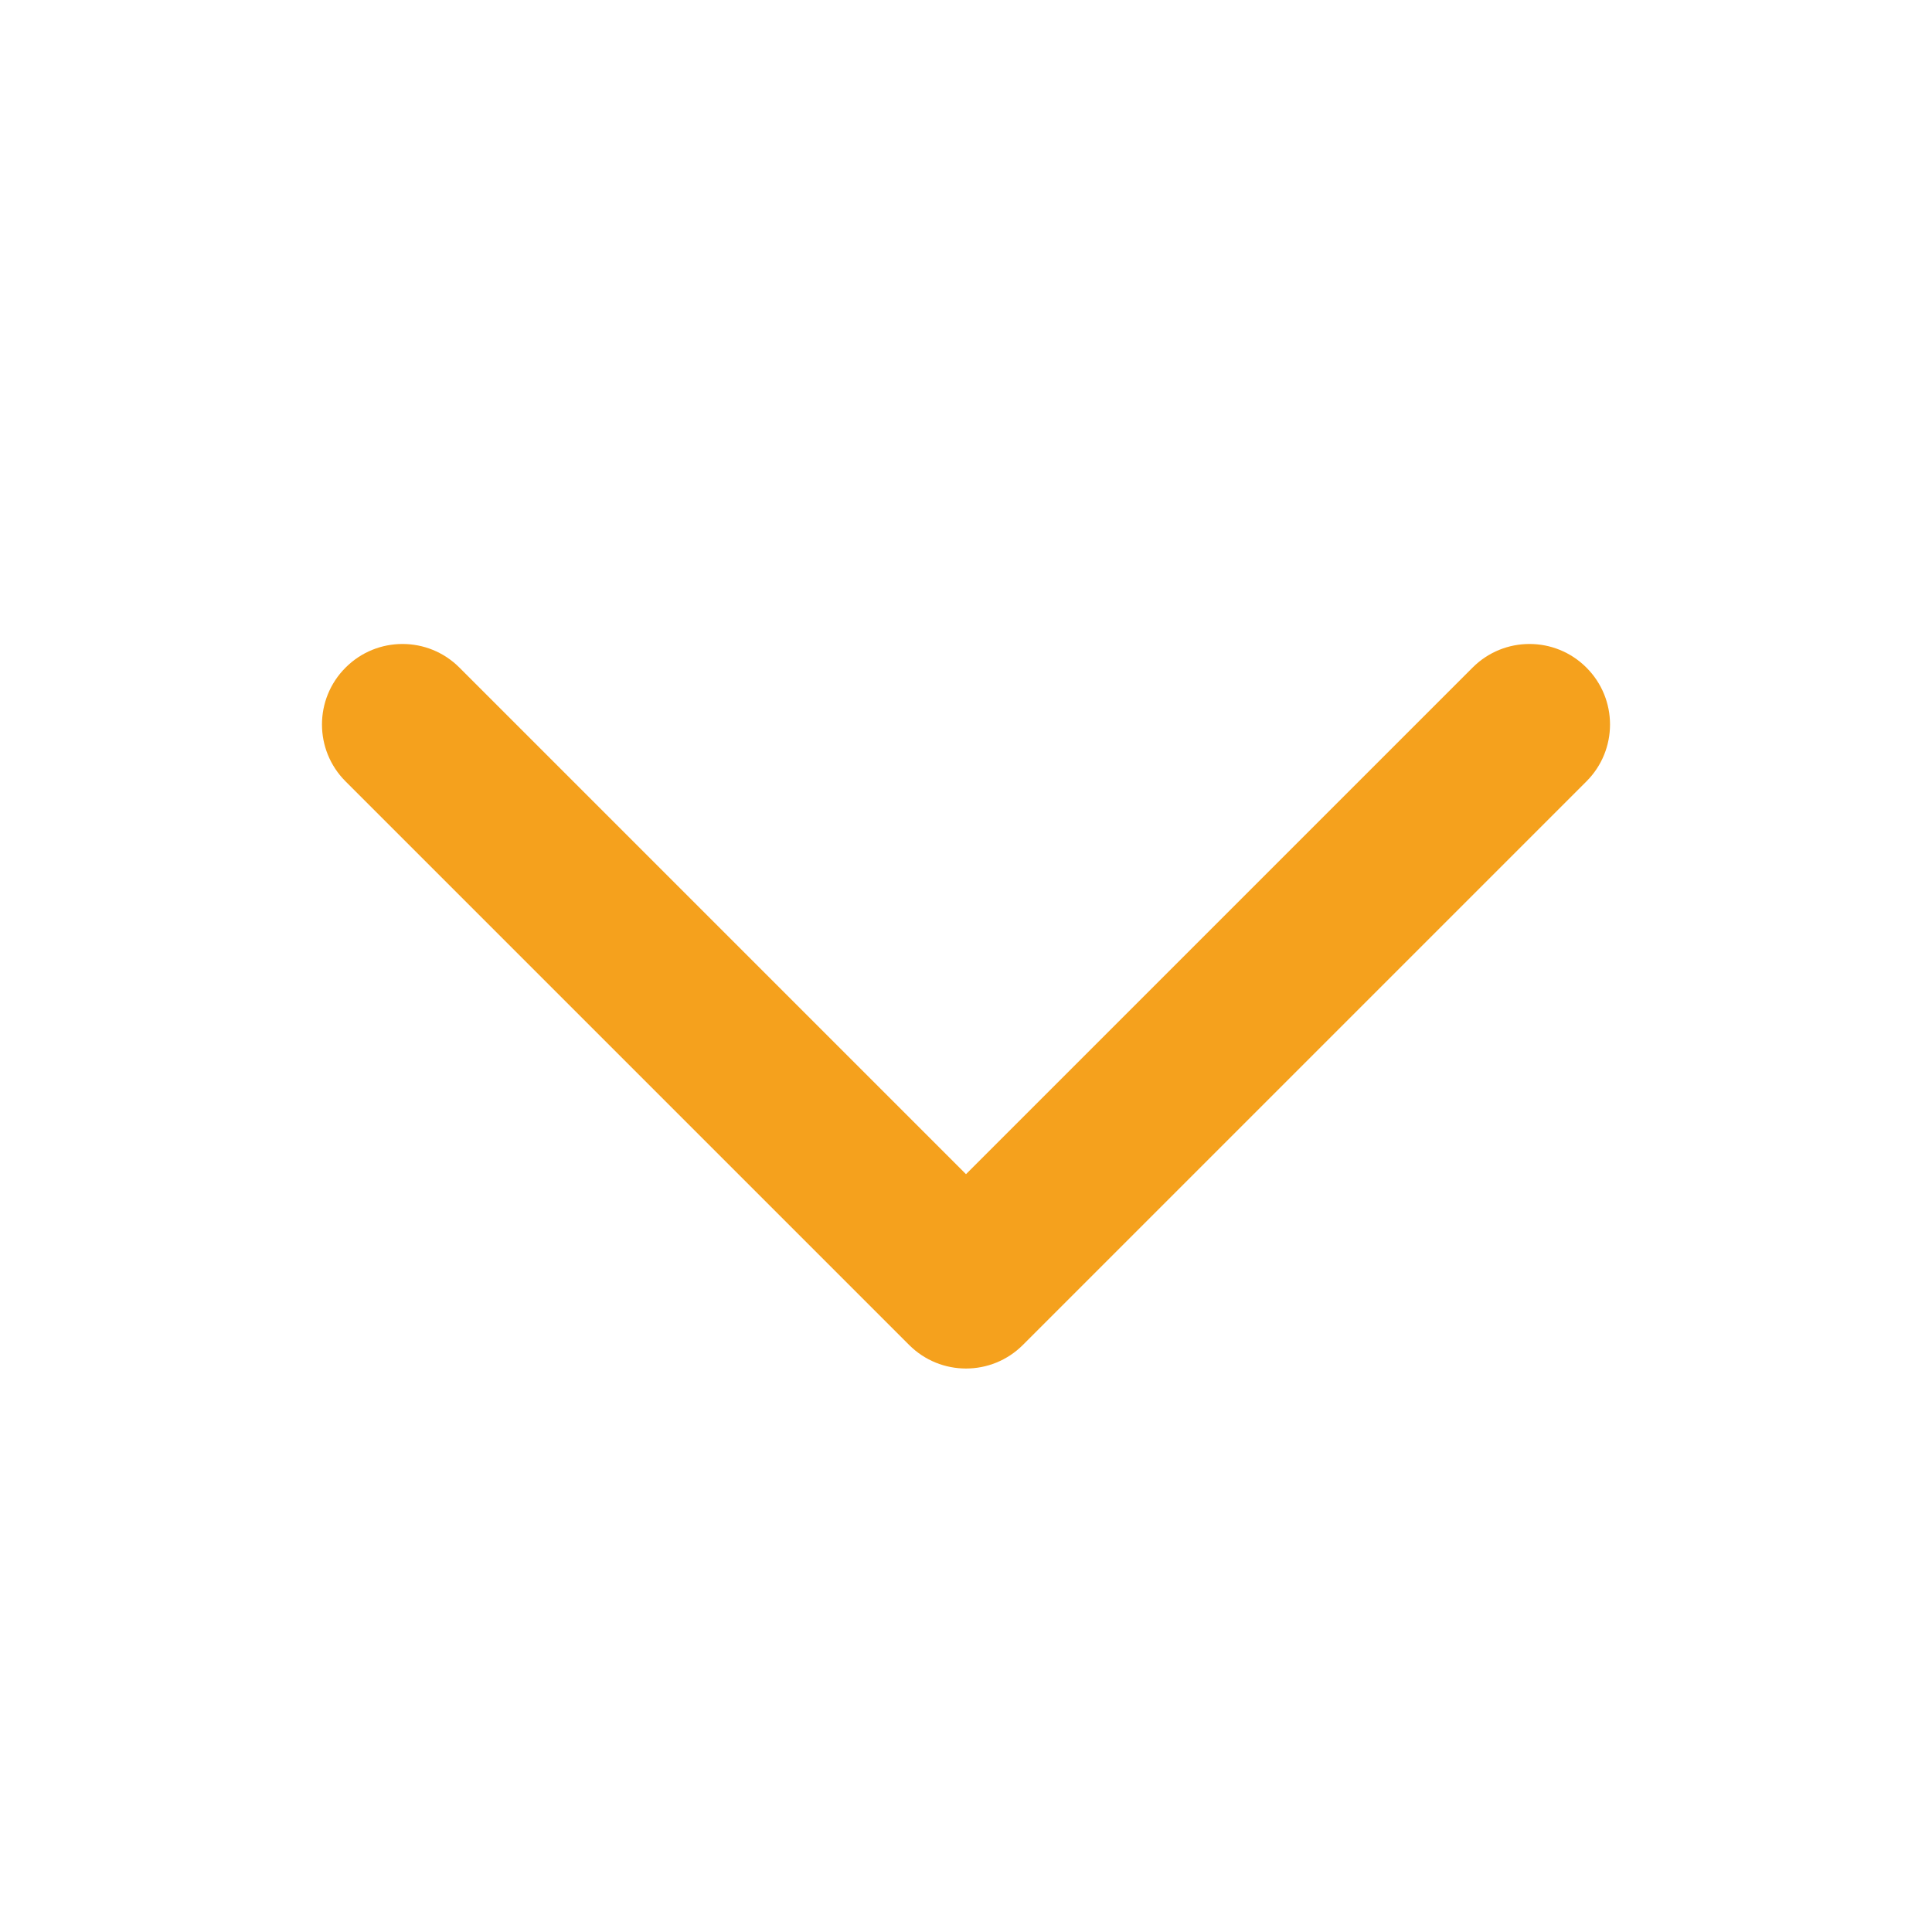
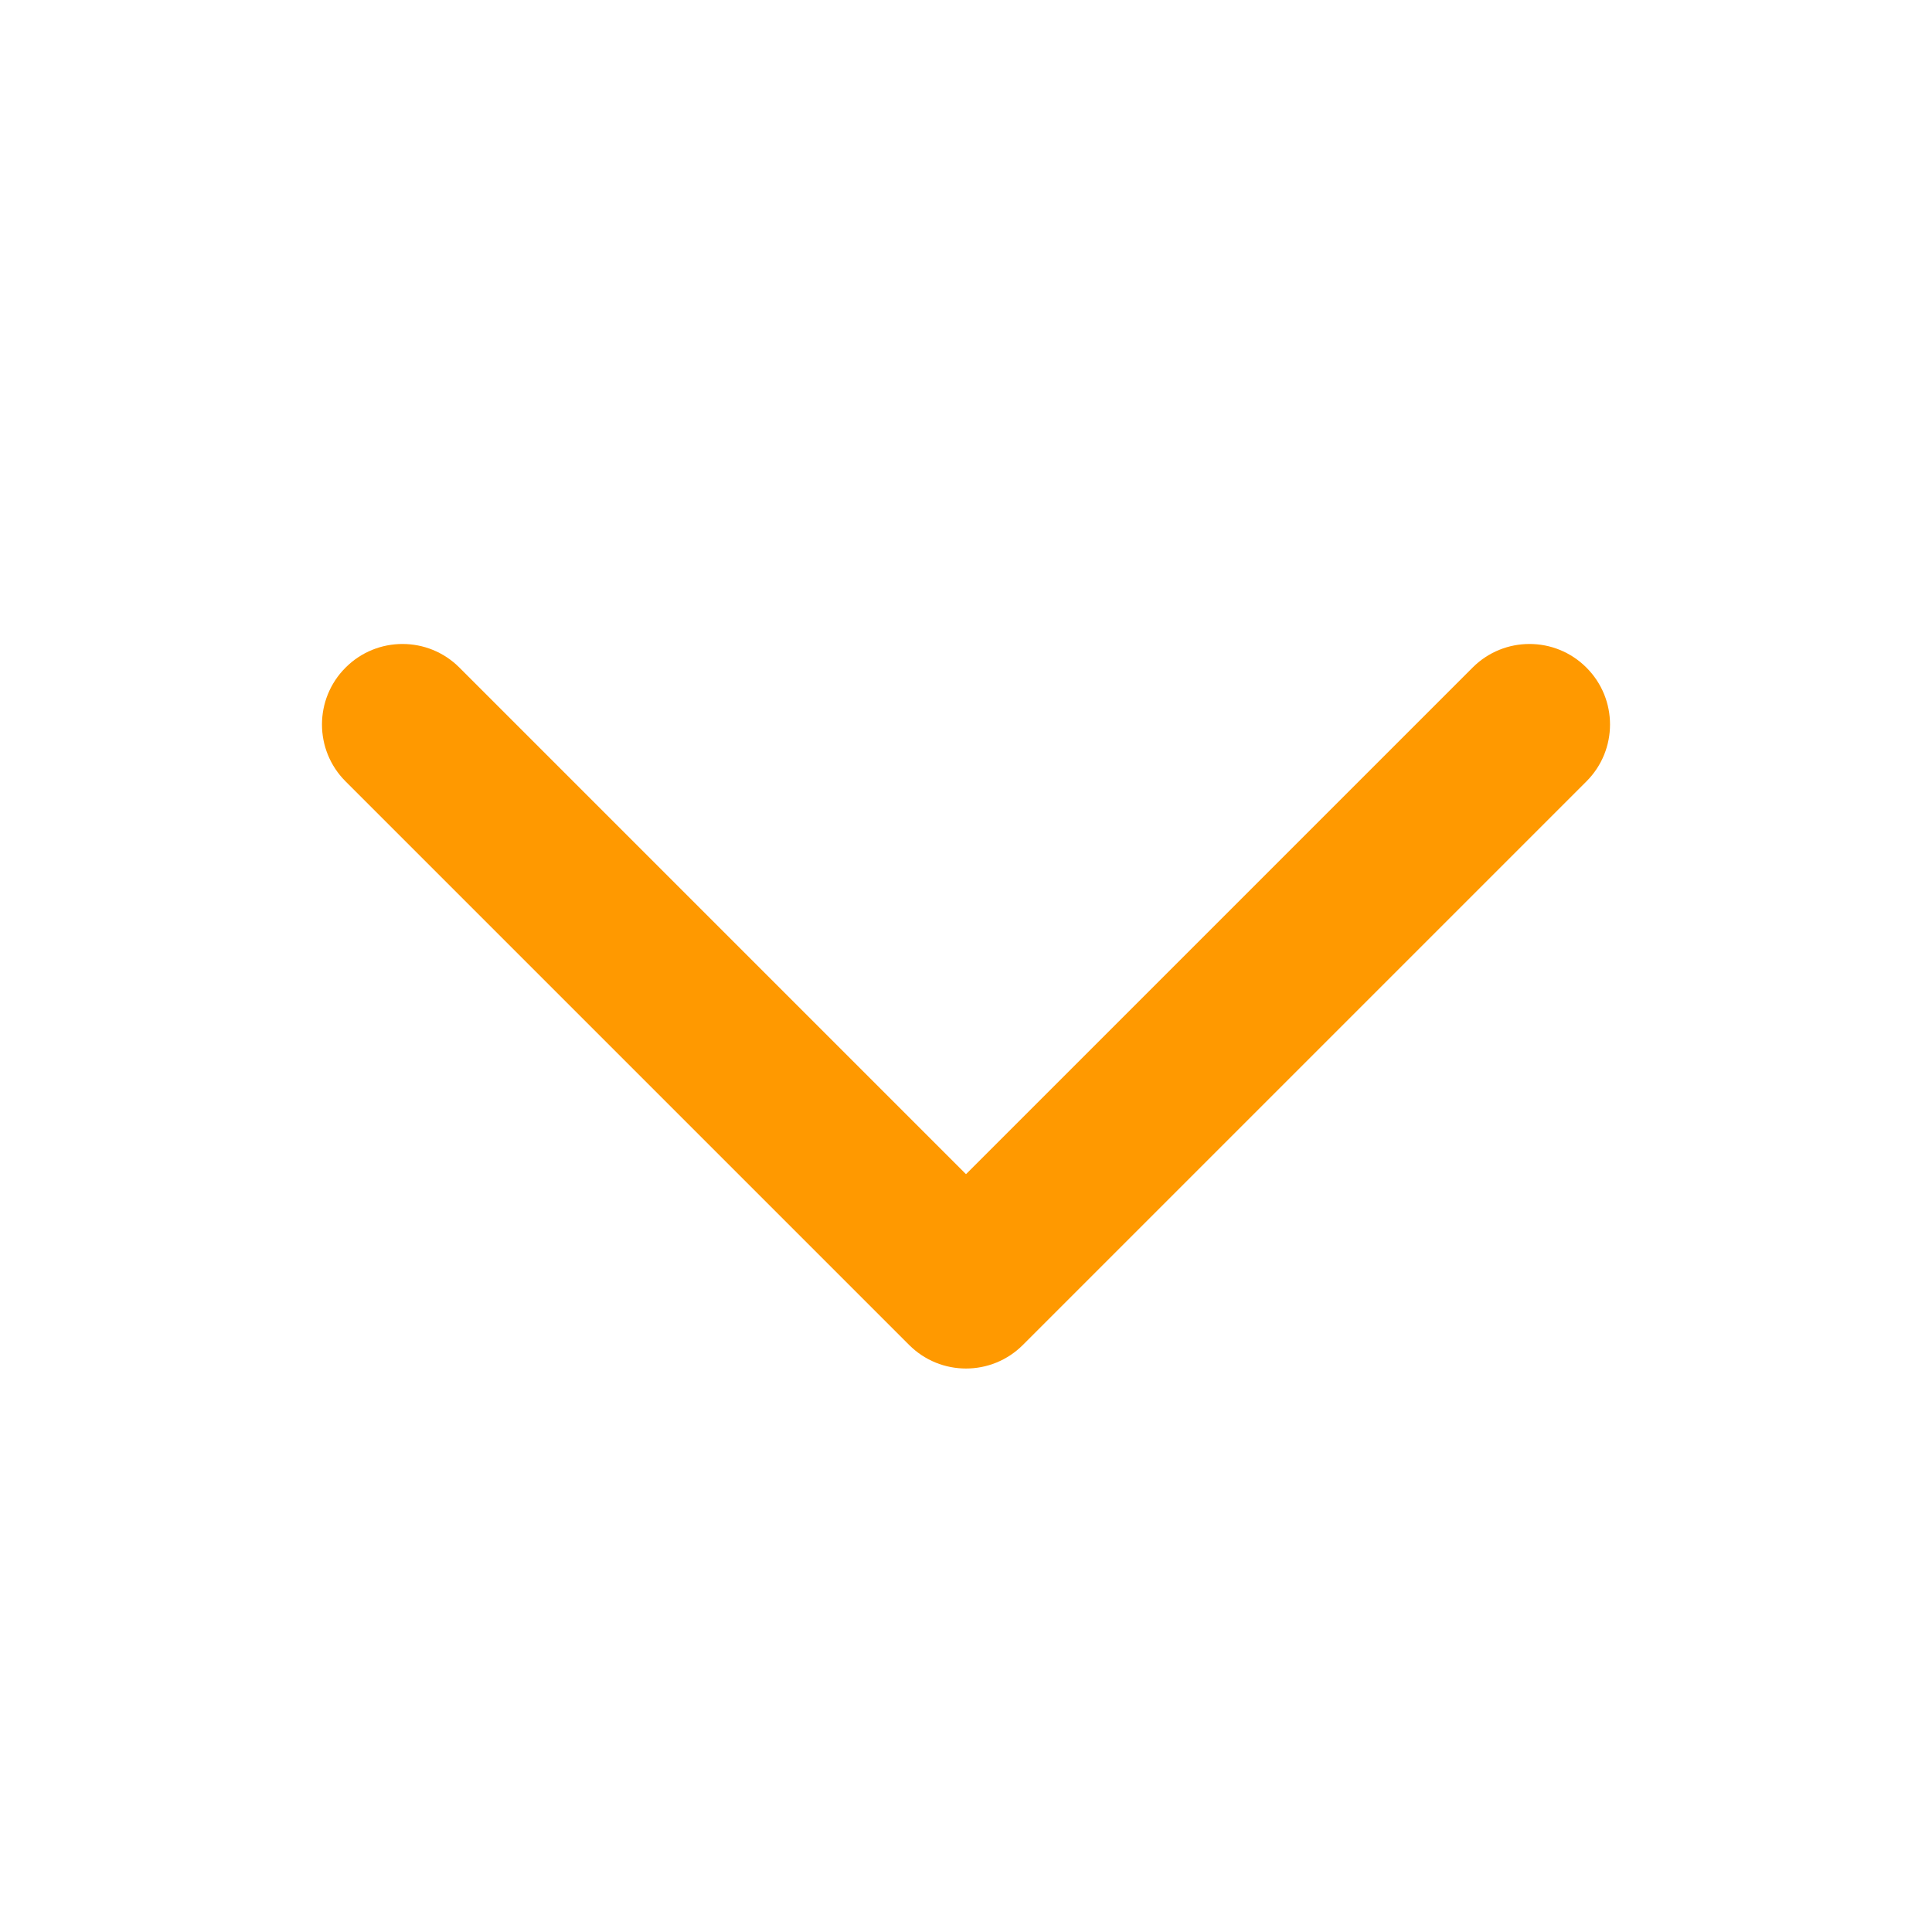
- <svg xmlns="http://www.w3.org/2000/svg" width="25px" height="25px" viewBox="0 0 24 24" fill="#F5A11D">
-   <path fill-rule="#F5A11D" clip-rule="#F5A11D" d="M4.293 8.293C4.683 7.902 5.317 7.902 5.707 8.293L12 14.586L18.293 8.293C18.683 7.902 19.317 7.902 19.707 8.293C20.098 8.683 20.098 9.317 19.707 9.707L12.707 16.707C12.317 17.098 11.683 17.098 11.293 16.707L4.293 9.707C3.902 9.317 3.902 8.683 4.293 8.293Z" fill="#F5A11D" />
+ <svg xmlns="http://www.w3.org/2000/svg" width="25px" height="25px" viewBox="0 0 24 24" fill="#FF9900">
+   <path fill-rule="#FF9900" clip-rule="#FF9900" d="M4.293 8.293C4.683 7.902 5.317 7.902 5.707 8.293L12 14.586L18.293 8.293C18.683 7.902 19.317 7.902 19.707 8.293C20.098 8.683 20.098 9.317 19.707 9.707L12.707 16.707C12.317 17.098 11.683 17.098 11.293 16.707L4.293 9.707C3.902 9.317 3.902 8.683 4.293 8.293Z" fill="#FF9900" />
</svg>
